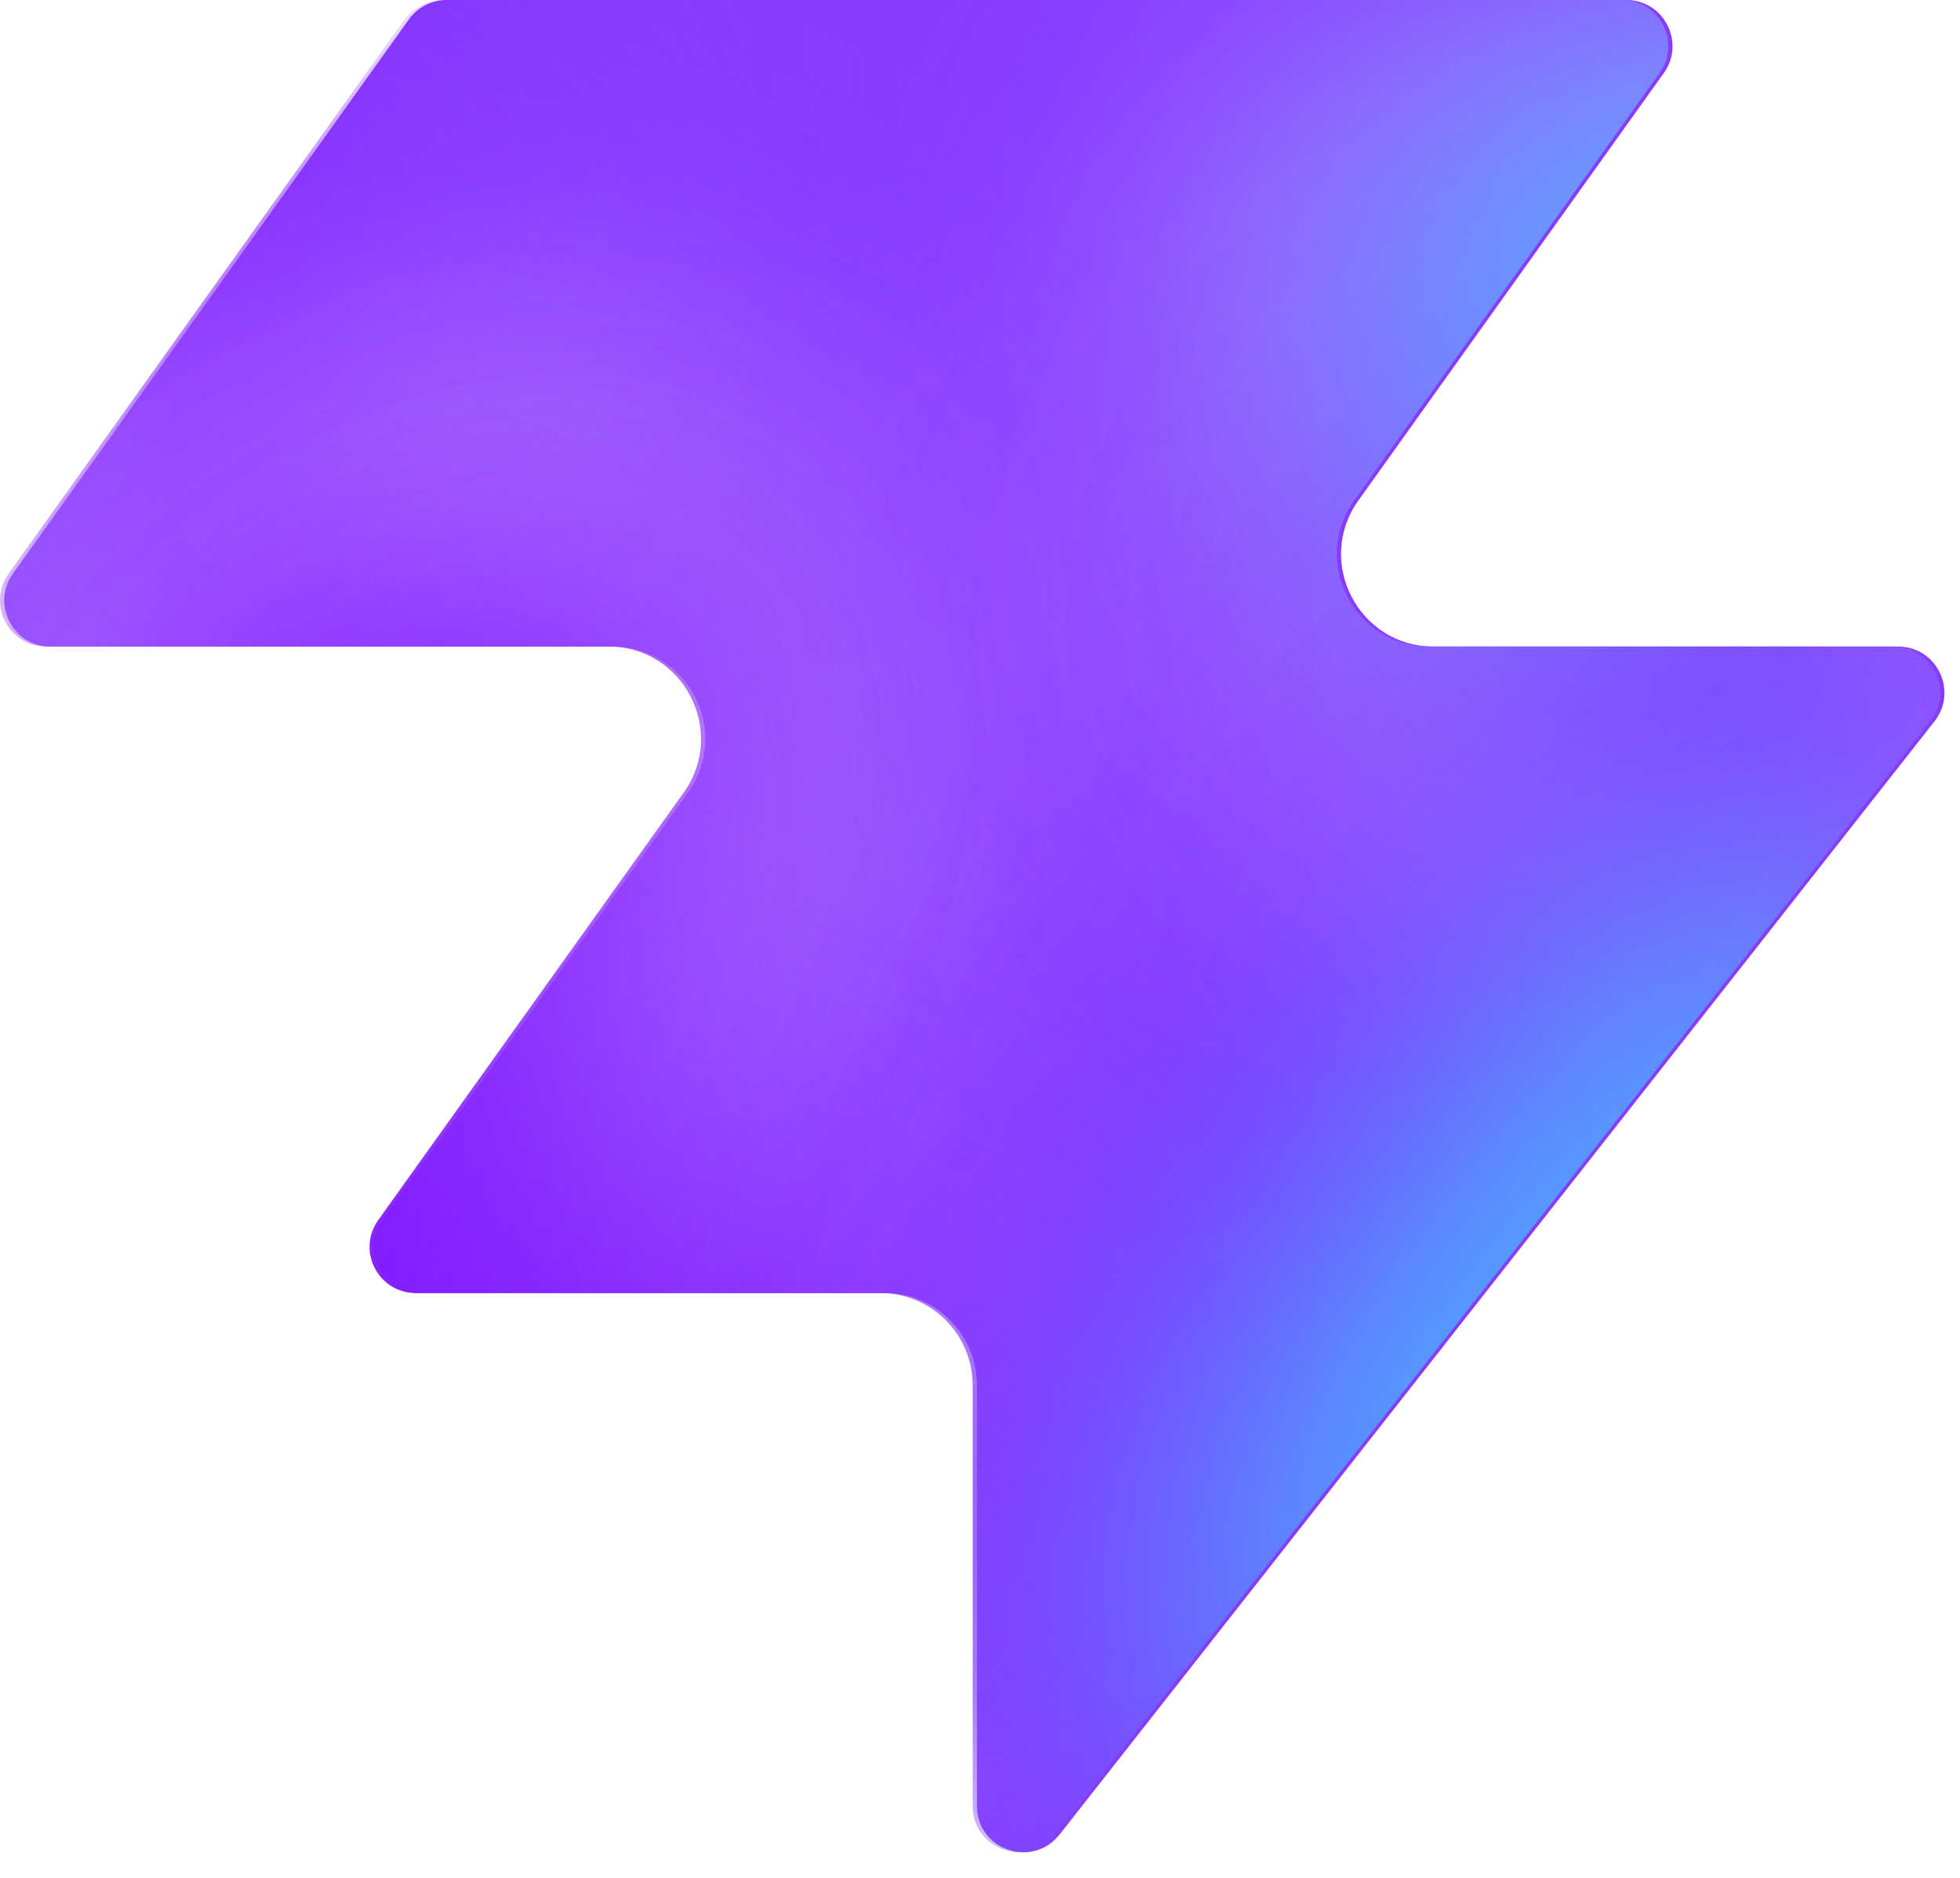
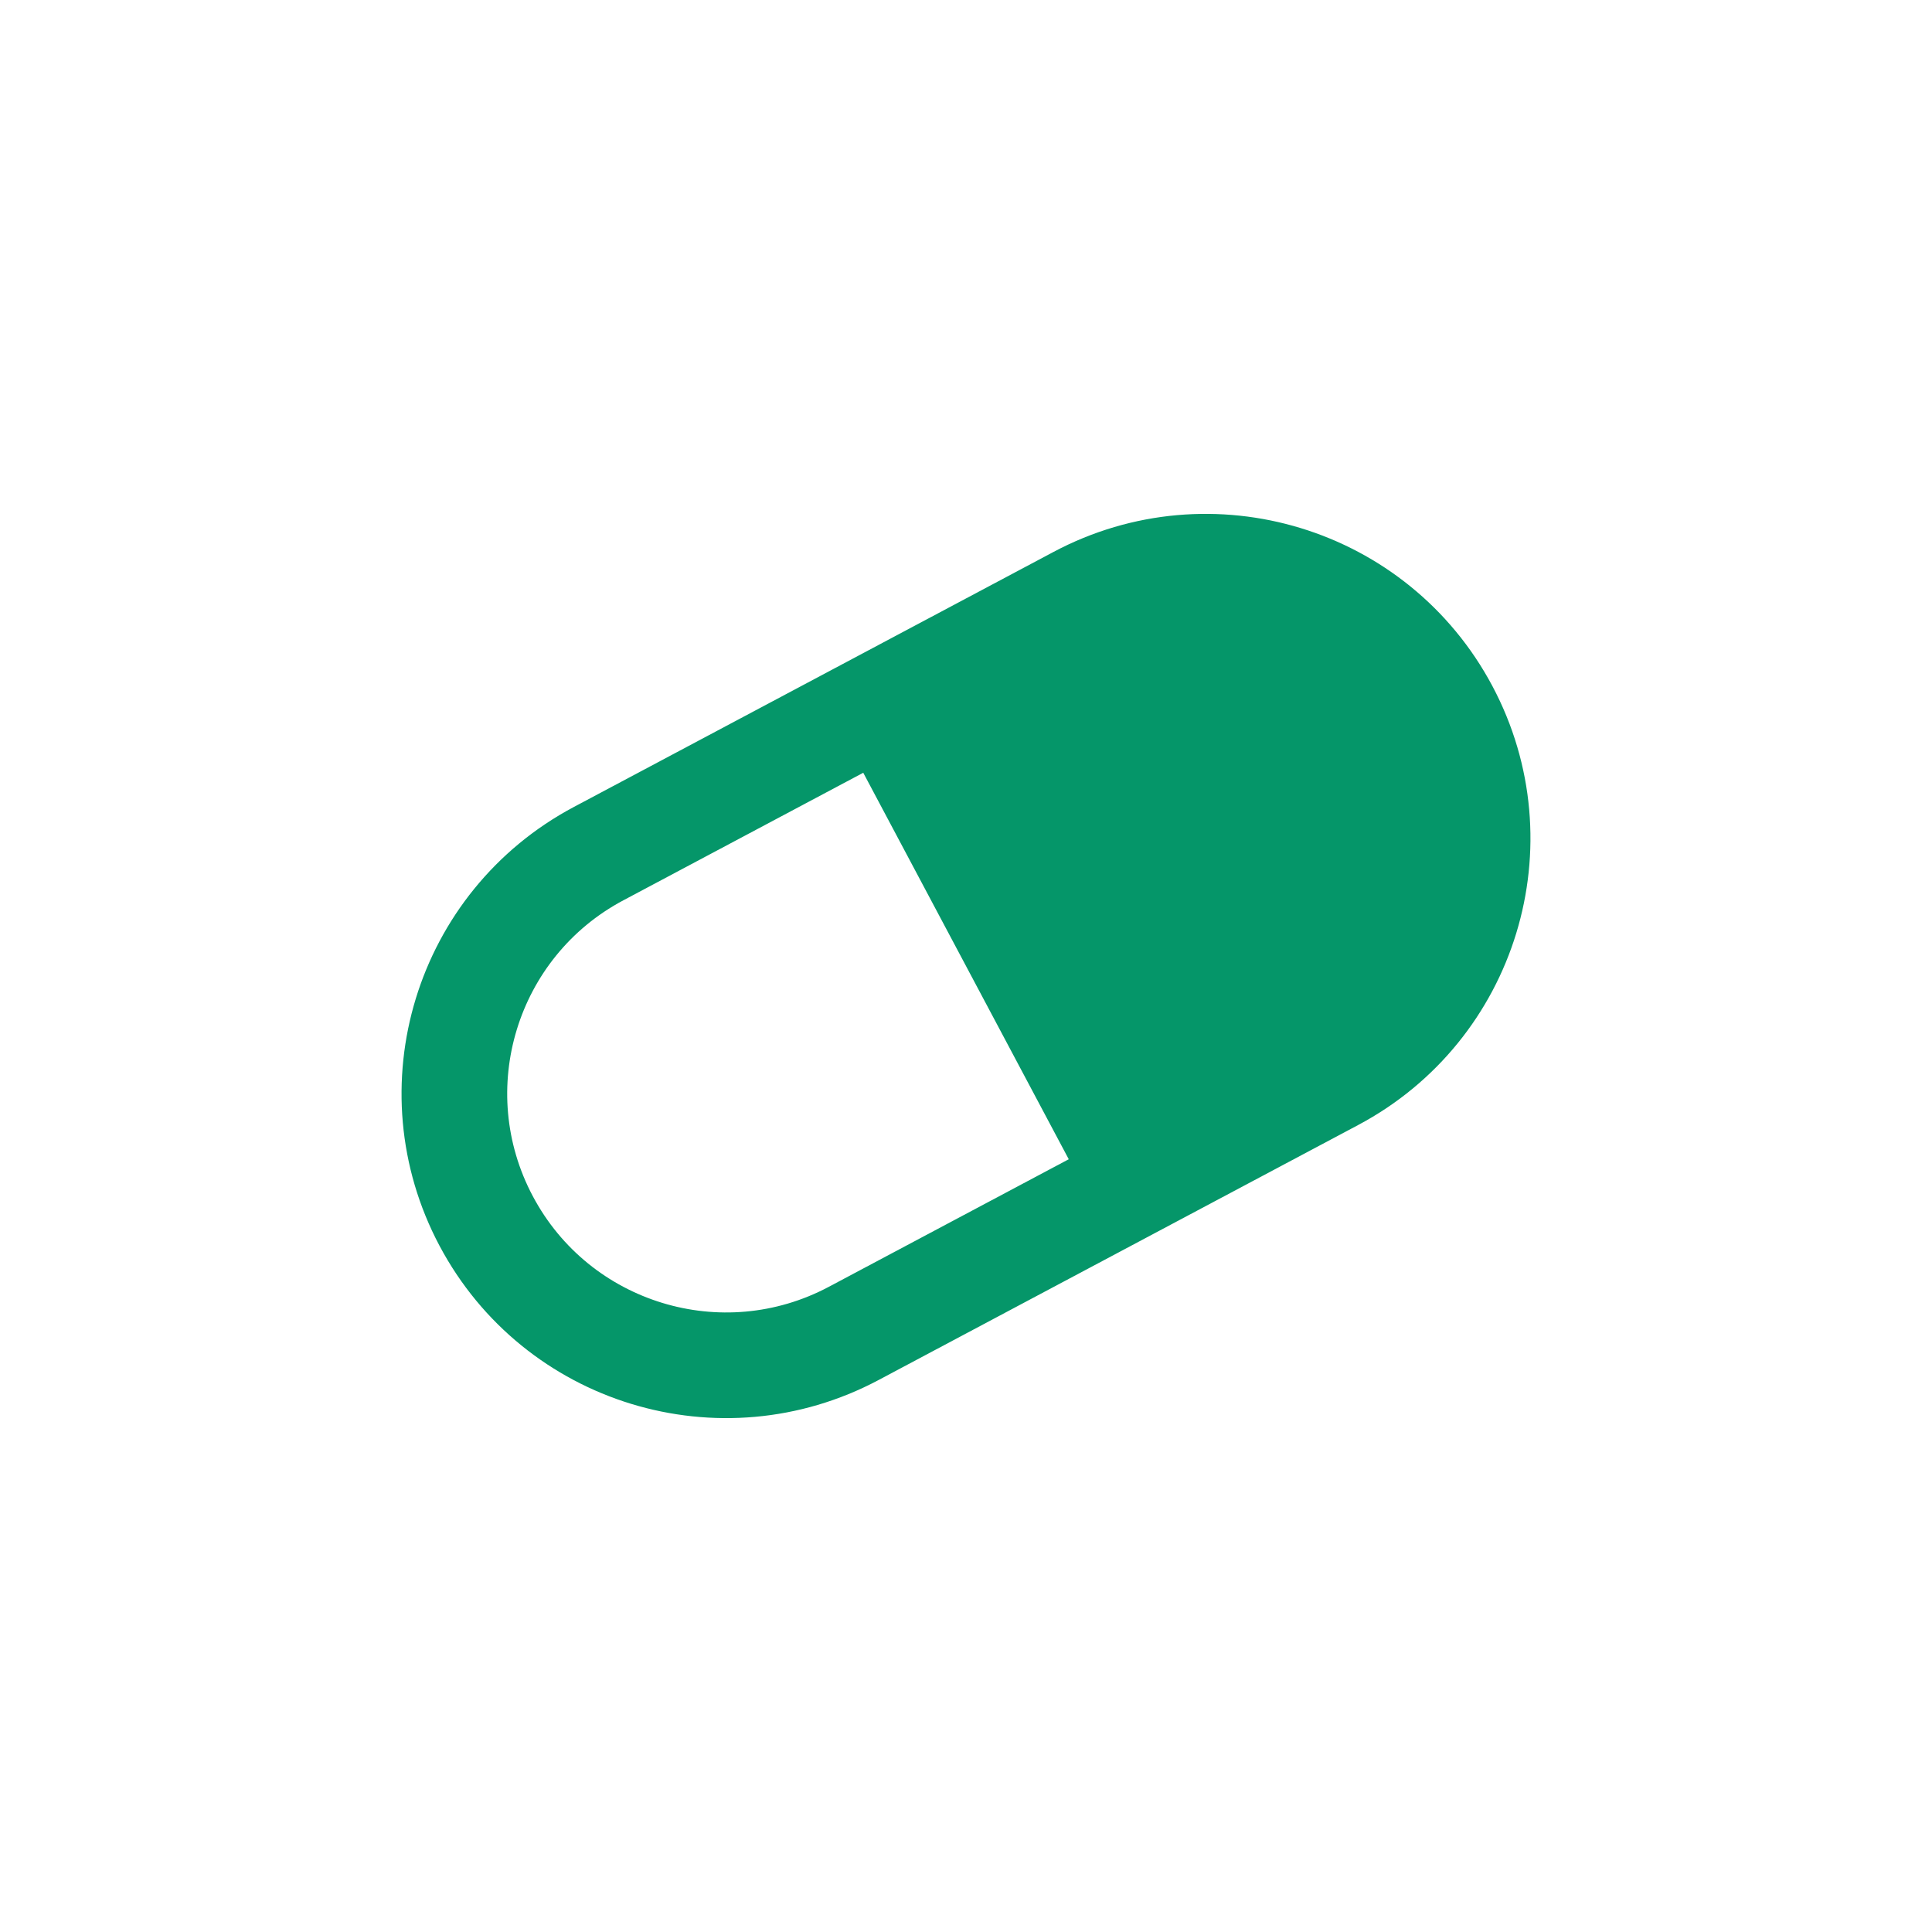
- <svg xmlns="http://www.w3.org/2000/svg" width="48" height="46" fill="none" viewBox="0 0 48 46">
-   <path fill="#863bff" d="M25.946 44.938c-.664.845-2.021.375-2.021-.698V33.937a2.26 2.26 0 0 0-2.262-2.262H10.287c-.92 0-1.456-1.04-.92-1.788l7.48-10.471c1.07-1.497 0-3.578-1.842-3.578H1.237c-.92 0-1.456-1.04-.92-1.788L10.013.474c.214-.297.556-.474.92-.474h28.894c.92 0 1.456 1.04.92 1.788l-7.48 10.471c-1.07 1.498 0 3.579 1.842 3.579h11.377c.943 0 1.473 1.088.89 1.83L25.947 44.94z" style="fill:#863bff;fill:color(display-p3 .525 .23 1);fill-opacity:1" />
-   <mask id="a" width="48" height="46" x="0" y="0" maskUnits="userSpaceOnUse" style="mask-type:alpha">
-     <path fill="#000" d="M25.842 44.938c-.664.844-2.021.375-2.021-.698V33.937a2.26 2.26 0 0 0-2.262-2.262H10.183c-.92 0-1.456-1.04-.92-1.788l7.48-10.471c1.07-1.498 0-3.579-1.842-3.579H1.133c-.92 0-1.456-1.04-.92-1.787L9.91.473c.214-.297.556-.474.92-.474h28.894c.92 0 1.456 1.04.92 1.788l-7.48 10.471c-1.07 1.498 0 3.578 1.842 3.578h11.377c.943 0 1.473 1.088.89 1.832L25.843 44.94z" style="fill:#000;fill-opacity:1" />
-   </mask>
-   <g mask="url(#a)">
-     <g filter="url(#b)">
-       <ellipse cx="5.508" cy="14.704" fill="#ede6ff" rx="5.508" ry="14.704" style="fill:#ede6ff;fill:color(display-p3 .927 .903 1);fill-opacity:1" transform="matrix(.00324 1 1 -.00324 -4.47 31.516)" />
-     </g>
-     <g filter="url(#c)">
-       <ellipse cx="10.399" cy="29.851" fill="#ede6ff" rx="10.399" ry="29.851" style="fill:#ede6ff;fill:color(display-p3 .927 .903 1);fill-opacity:1" transform="matrix(.00324 1 1 -.00324 -39.328 7.883)" />
-     </g>
-     <g filter="url(#d)">
-       <ellipse cx="5.508" cy="30.487" fill="#7e14ff" rx="5.508" ry="30.487" style="fill:#7e14ff;fill:color(display-p3 .492 .077 1);fill-opacity:1" transform="rotate(89.814 -25.913 -14.639)scale(1 -1)" />
-     </g>
-     <g filter="url(#e)">
-       <ellipse cx="5.508" cy="30.599" fill="#7e14ff" rx="5.508" ry="30.599" style="fill:#7e14ff;fill:color(display-p3 .492 .077 1);fill-opacity:1" transform="rotate(89.814 -32.644 -3.334)scale(1 -1)" />
-     </g>
-     <g filter="url(#f)">
-       <ellipse cx="5.508" cy="30.599" fill="#7e14ff" rx="5.508" ry="30.599" style="fill:#7e14ff;fill:color(display-p3 .492 .077 1);fill-opacity:1" transform="matrix(.00324 1 1 -.00324 -34.34 30.47)" />
-     </g>
-     <g filter="url(#g)">
-       <ellipse cx="14.072" cy="22.078" fill="#ede6ff" rx="14.072" ry="22.078" style="fill:#ede6ff;fill:color(display-p3 .927 .903 1);fill-opacity:1" transform="rotate(93.35 24.506 48.493)scale(-1 1)" />
-     </g>
-     <g filter="url(#h)">
-       <ellipse cx="3.47" cy="21.501" fill="#7e14ff" rx="3.47" ry="21.501" style="fill:#7e14ff;fill:color(display-p3 .492 .077 1);fill-opacity:1" transform="rotate(89.009 28.708 47.59)scale(-1 1)" />
-     </g>
-     <g filter="url(#i)">
-       <ellipse cx="3.47" cy="21.501" fill="#7e14ff" rx="3.47" ry="21.501" style="fill:#7e14ff;fill:color(display-p3 .492 .077 1);fill-opacity:1" transform="rotate(89.009 28.708 47.59)scale(-1 1)" />
-     </g>
-     <g filter="url(#j)">
-       <ellipse cx=".387" cy="8.972" fill="#7e14ff" rx="4.407" ry="29.108" style="fill:#7e14ff;fill:color(display-p3 .492 .077 1);fill-opacity:1" transform="rotate(39.51 .387 8.972)" />
-     </g>
-     <g filter="url(#k)">
-       <ellipse cx="47.523" cy="-6.092" fill="#7e14ff" rx="4.407" ry="29.108" style="fill:#7e14ff;fill:color(display-p3 .492 .077 1);fill-opacity:1" transform="rotate(37.892 47.523 -6.092)" />
-     </g>
-     <g filter="url(#l)">
-       <ellipse cx="41.412" cy="6.333" fill="#47bfff" rx="5.971" ry="9.665" style="fill:#47bfff;fill:color(display-p3 .28 .748 1);fill-opacity:1" transform="rotate(37.892 41.412 6.333)" />
-     </g>
-     <g filter="url(#m)">
-       <ellipse cx="-1.879" cy="38.332" fill="#7e14ff" rx="4.407" ry="29.108" style="fill:#7e14ff;fill:color(display-p3 .492 .077 1);fill-opacity:1" transform="rotate(37.892 -1.88 38.332)" />
-     </g>
-     <g filter="url(#n)">
-       <ellipse cx="-1.879" cy="38.332" fill="#7e14ff" rx="4.407" ry="29.108" style="fill:#7e14ff;fill:color(display-p3 .492 .077 1);fill-opacity:1" transform="rotate(37.892 -1.88 38.332)" />
-     </g>
-     <g filter="url(#o)">
-       <ellipse cx="35.651" cy="29.907" fill="#7e14ff" rx="4.407" ry="29.108" style="fill:#7e14ff;fill:color(display-p3 .492 .077 1);fill-opacity:1" transform="rotate(37.892 35.651 29.907)" />
-     </g>
-     <g filter="url(#p)">
-       <ellipse cx="38.418" cy="32.4" fill="#47bfff" rx="5.971" ry="15.297" style="fill:#47bfff;fill:color(display-p3 .28 .748 1);fill-opacity:1" transform="rotate(37.892 38.418 32.4)" />
-     </g>
+ <svg xmlns="http://www.w3.org/2000/svg" width="64" height="64" viewBox="0 0 64 64" role="img" aria-label="Appeal The Denial">
+   <g transform="rotate(-28 32 32)">
+     <rect x="14" y="23" width="36" height="18" rx="9" fill="none" stroke="#059669" stroke-width="3.5" />
+     <path d="M32 23 H41 A9 9 0 0 1 41 41 H32 Z" fill="#059669" />
  </g>
-   <defs>
-     <filter id="b" width="60.045" height="41.654" x="-19.77" y="16.149" color-interpolation-filters="sRGB" filterUnits="userSpaceOnUse">
-       <feFlood flood-opacity="0" result="BackgroundImageFix" />
-       <feBlend in="SourceGraphic" in2="BackgroundImageFix" result="shape" />
-       <feGaussianBlur result="effect1_foregroundBlur_2002_17158" stdDeviation="7.659" />
-     </filter>
-     <filter id="c" width="90.34" height="51.437" x="-54.613" y="-7.533" color-interpolation-filters="sRGB" filterUnits="userSpaceOnUse">
-       <feFlood flood-opacity="0" result="BackgroundImageFix" />
-       <feBlend in="SourceGraphic" in2="BackgroundImageFix" result="shape" />
-       <feGaussianBlur result="effect1_foregroundBlur_2002_17158" stdDeviation="7.659" />
-     </filter>
-     <filter id="d" width="79.355" height="29.4" x="-49.64" y="2.03" color-interpolation-filters="sRGB" filterUnits="userSpaceOnUse">
-       <feFlood flood-opacity="0" result="BackgroundImageFix" />
-       <feBlend in="SourceGraphic" in2="BackgroundImageFix" result="shape" />
-       <feGaussianBlur result="effect1_foregroundBlur_2002_17158" stdDeviation="4.596" />
-     </filter>
-     <filter id="e" width="79.579" height="29.4" x="-45.045" y="20.029" color-interpolation-filters="sRGB" filterUnits="userSpaceOnUse">
-       <feFlood flood-opacity="0" result="BackgroundImageFix" />
-       <feBlend in="SourceGraphic" in2="BackgroundImageFix" result="shape" />
-       <feGaussianBlur result="effect1_foregroundBlur_2002_17158" stdDeviation="4.596" />
-     </filter>
-     <filter id="f" width="79.579" height="29.4" x="-43.513" y="21.178" color-interpolation-filters="sRGB" filterUnits="userSpaceOnUse">
-       <feFlood flood-opacity="0" result="BackgroundImageFix" />
-       <feBlend in="SourceGraphic" in2="BackgroundImageFix" result="shape" />
-       <feGaussianBlur result="effect1_foregroundBlur_2002_17158" stdDeviation="4.596" />
-     </filter>
-     <filter id="g" width="74.749" height="58.852" x="15.756" y="-17.901" color-interpolation-filters="sRGB" filterUnits="userSpaceOnUse">
-       <feFlood flood-opacity="0" result="BackgroundImageFix" />
-       <feBlend in="SourceGraphic" in2="BackgroundImageFix" result="shape" />
-       <feGaussianBlur result="effect1_foregroundBlur_2002_17158" stdDeviation="7.659" />
-     </filter>
-     <filter id="h" width="61.377" height="25.362" x="23.548" y="2.284" color-interpolation-filters="sRGB" filterUnits="userSpaceOnUse">
-       <feFlood flood-opacity="0" result="BackgroundImageFix" />
-       <feBlend in="SourceGraphic" in2="BackgroundImageFix" result="shape" />
-       <feGaussianBlur result="effect1_foregroundBlur_2002_17158" stdDeviation="4.596" />
-     </filter>
-     <filter id="i" width="61.377" height="25.362" x="23.548" y="2.284" color-interpolation-filters="sRGB" filterUnits="userSpaceOnUse">
-       <feFlood flood-opacity="0" result="BackgroundImageFix" />
-       <feBlend in="SourceGraphic" in2="BackgroundImageFix" result="shape" />
-       <feGaussianBlur result="effect1_foregroundBlur_2002_17158" stdDeviation="4.596" />
-     </filter>
-     <filter id="j" width="56.045" height="63.649" x="-27.636" y="-22.853" color-interpolation-filters="sRGB" filterUnits="userSpaceOnUse">
-       <feFlood flood-opacity="0" result="BackgroundImageFix" />
-       <feBlend in="SourceGraphic" in2="BackgroundImageFix" result="shape" />
-       <feGaussianBlur result="effect1_foregroundBlur_2002_17158" stdDeviation="4.596" />
-     </filter>
-     <filter id="k" width="54.814" height="64.646" x="20.116" y="-38.415" color-interpolation-filters="sRGB" filterUnits="userSpaceOnUse">
-       <feFlood flood-opacity="0" result="BackgroundImageFix" />
-       <feBlend in="SourceGraphic" in2="BackgroundImageFix" result="shape" />
-       <feGaussianBlur result="effect1_foregroundBlur_2002_17158" stdDeviation="4.596" />
-     </filter>
-     <filter id="l" width="33.541" height="35.313" x="24.641" y="-11.323" color-interpolation-filters="sRGB" filterUnits="userSpaceOnUse">
-       <feFlood flood-opacity="0" result="BackgroundImageFix" />
-       <feBlend in="SourceGraphic" in2="BackgroundImageFix" result="shape" />
-       <feGaussianBlur result="effect1_foregroundBlur_2002_17158" stdDeviation="4.596" />
-     </filter>
-     <filter id="m" width="54.814" height="64.646" x="-29.286" y="6.009" color-interpolation-filters="sRGB" filterUnits="userSpaceOnUse">
-       <feFlood flood-opacity="0" result="BackgroundImageFix" />
-       <feBlend in="SourceGraphic" in2="BackgroundImageFix" result="shape" />
-       <feGaussianBlur result="effect1_foregroundBlur_2002_17158" stdDeviation="4.596" />
-     </filter>
-     <filter id="n" width="54.814" height="64.646" x="-29.286" y="6.009" color-interpolation-filters="sRGB" filterUnits="userSpaceOnUse">
-       <feFlood flood-opacity="0" result="BackgroundImageFix" />
-       <feBlend in="SourceGraphic" in2="BackgroundImageFix" result="shape" />
-       <feGaussianBlur result="effect1_foregroundBlur_2002_17158" stdDeviation="4.596" />
-     </filter>
-     <filter id="o" width="54.814" height="64.646" x="8.244" y="-2.416" color-interpolation-filters="sRGB" filterUnits="userSpaceOnUse">
-       <feFlood flood-opacity="0" result="BackgroundImageFix" />
-       <feBlend in="SourceGraphic" in2="BackgroundImageFix" result="shape" />
-       <feGaussianBlur result="effect1_foregroundBlur_2002_17158" stdDeviation="4.596" />
-     </filter>
-     <filter id="p" width="39.409" height="43.623" x="18.713" y="10.588" color-interpolation-filters="sRGB" filterUnits="userSpaceOnUse">
-       <feFlood flood-opacity="0" result="BackgroundImageFix" />
-       <feBlend in="SourceGraphic" in2="BackgroundImageFix" result="shape" />
-       <feGaussianBlur result="effect1_foregroundBlur_2002_17158" stdDeviation="4.596" />
-     </filter>
-   </defs>
</svg>
